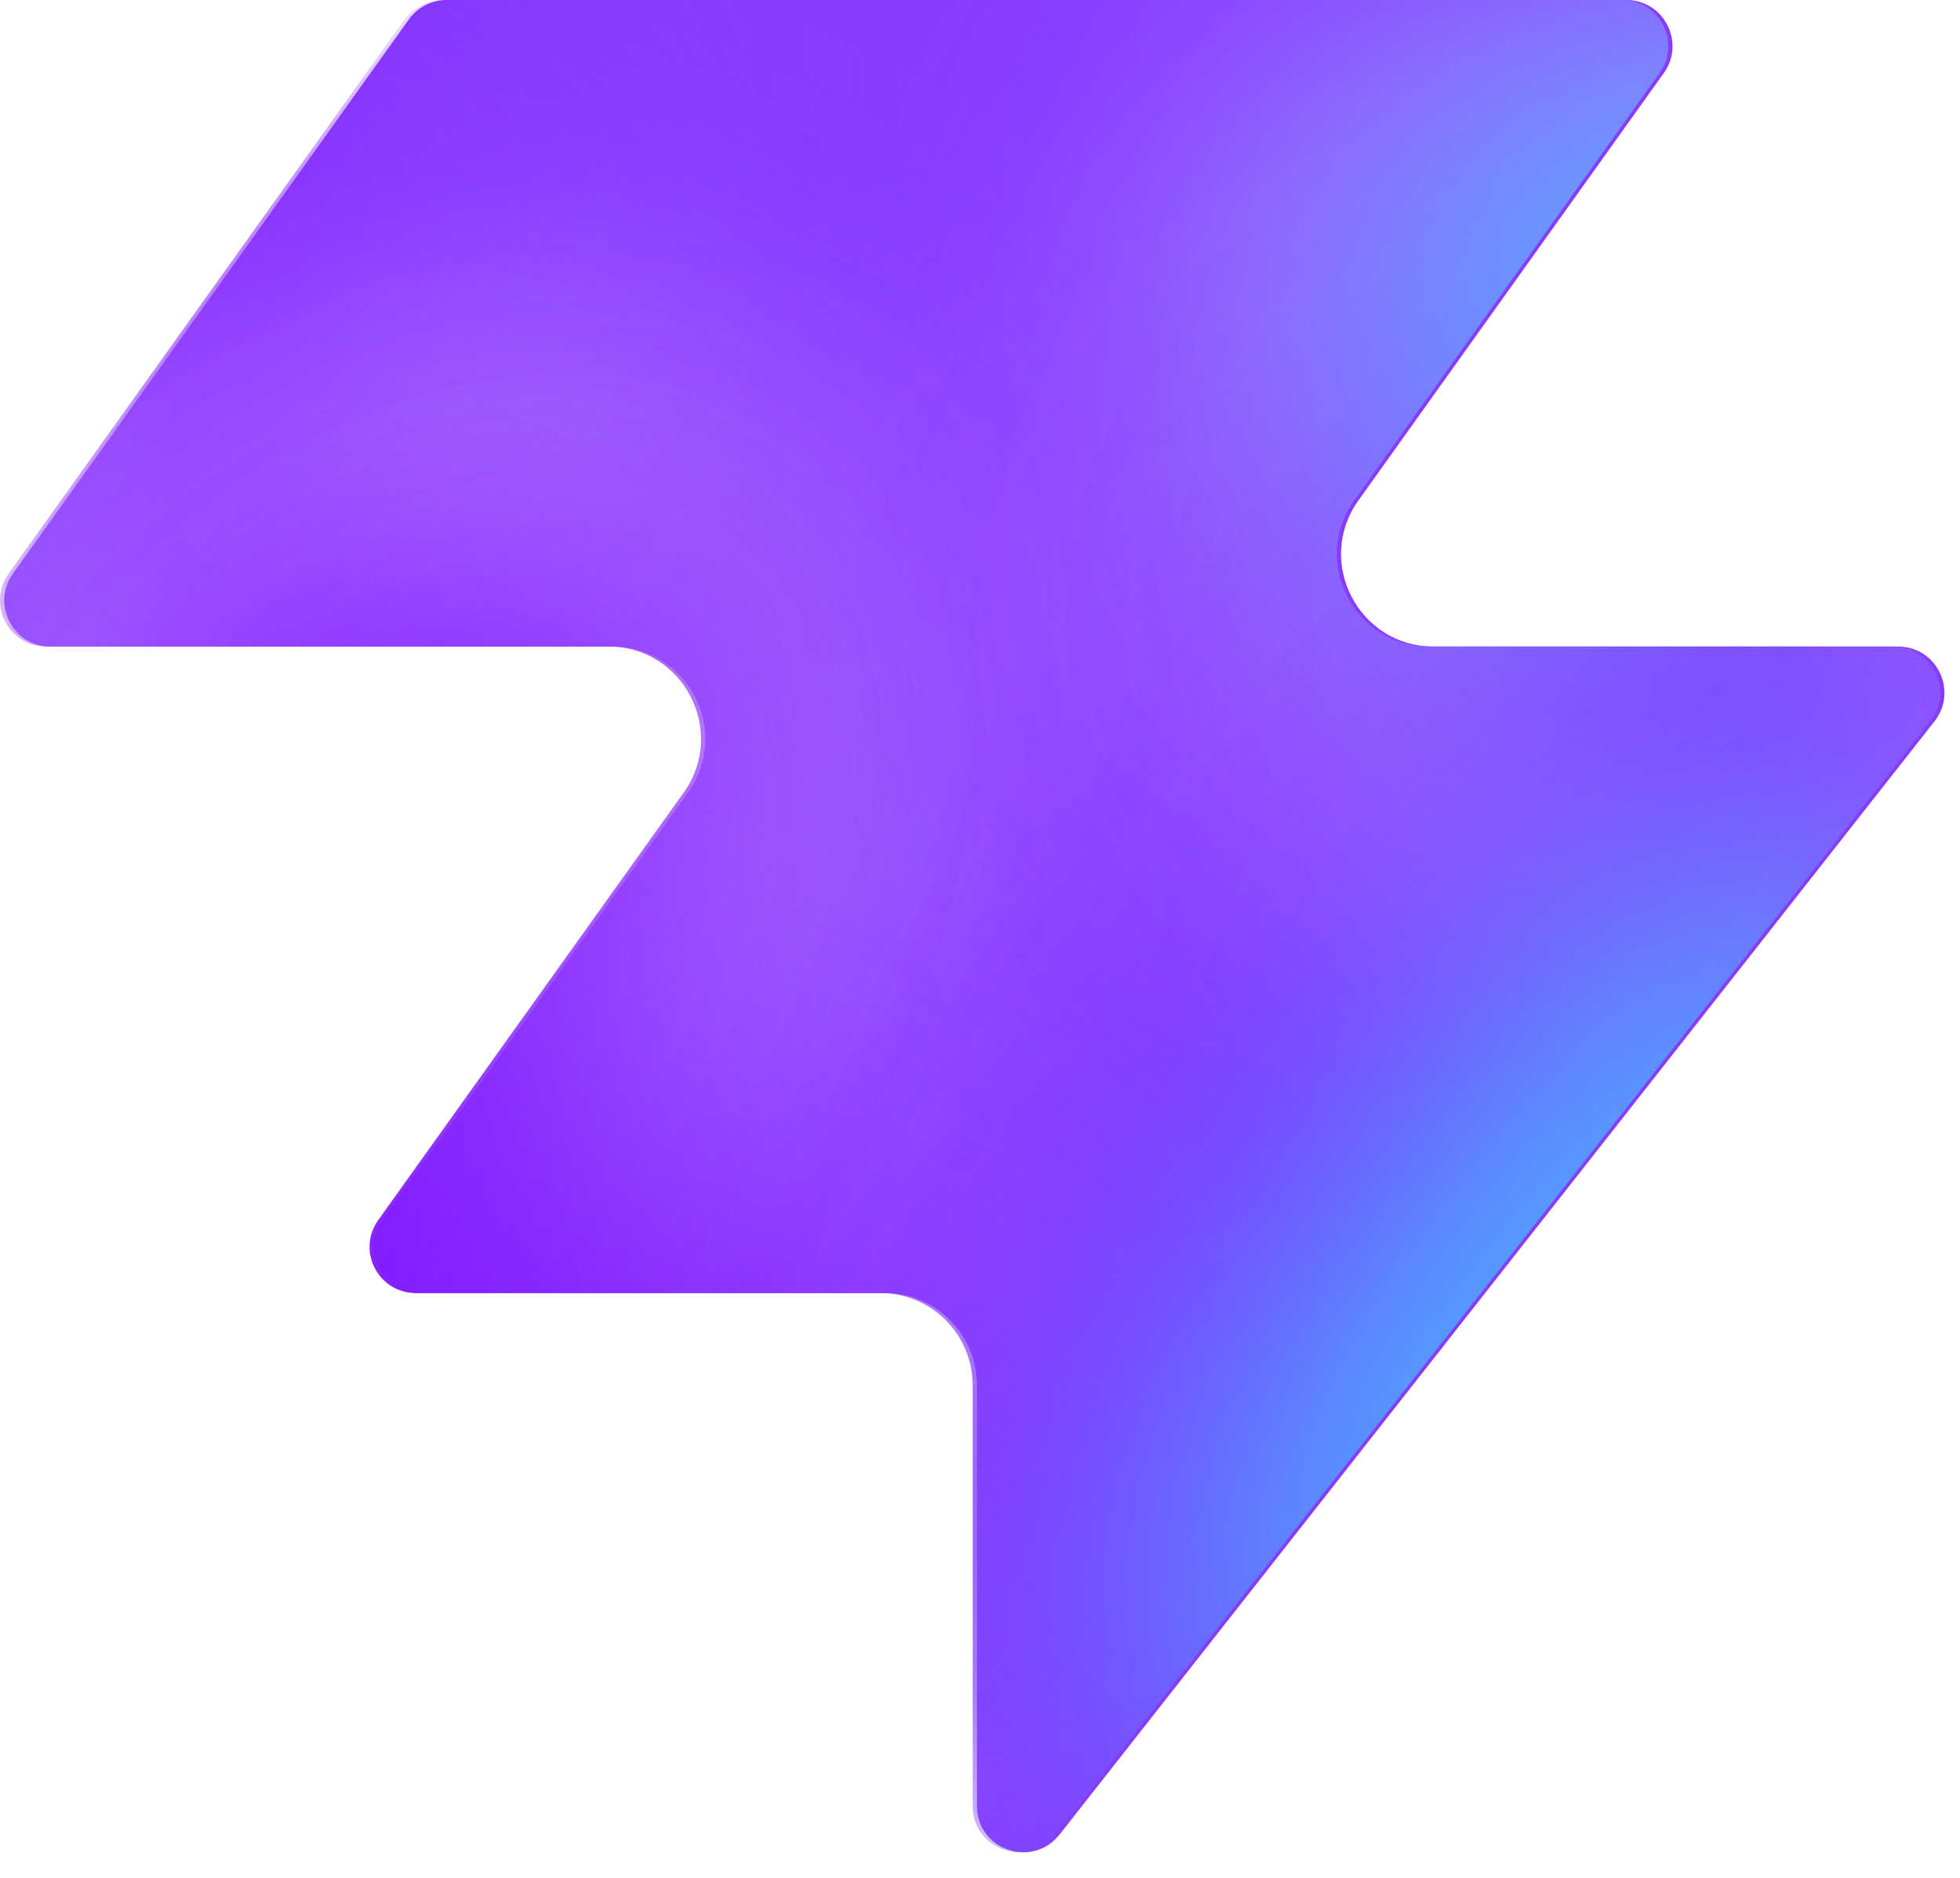
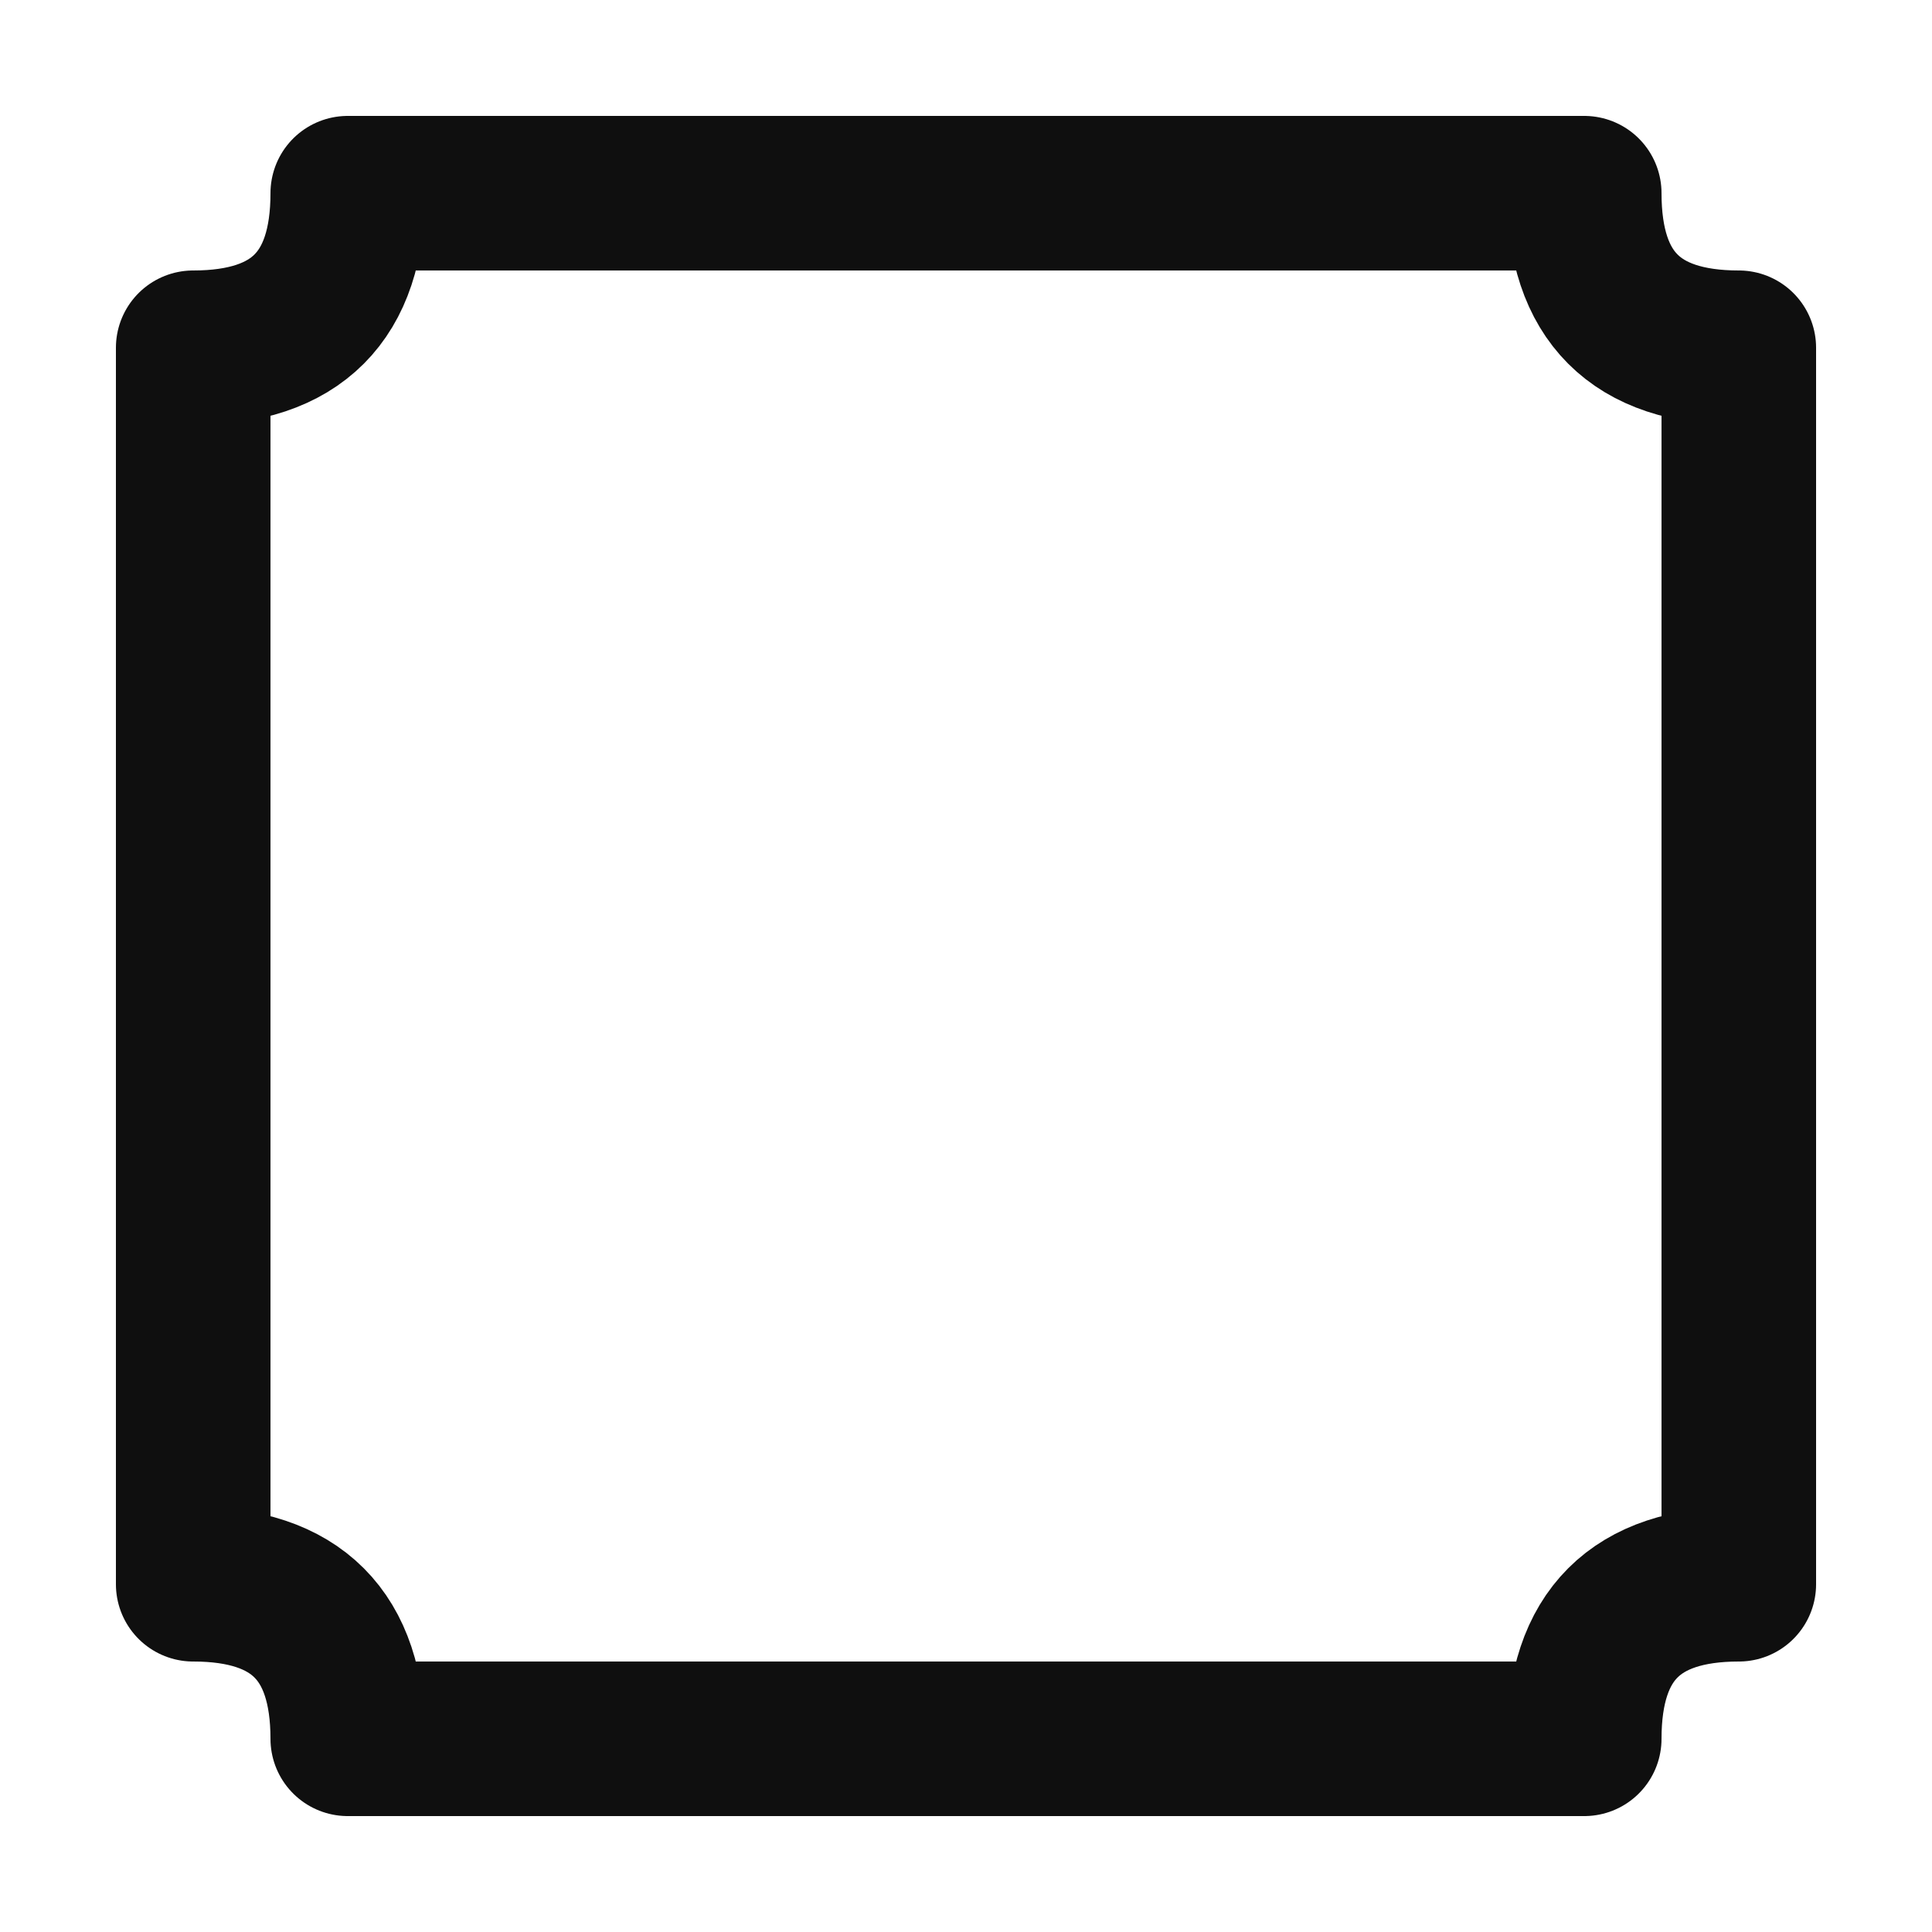
- <svg xmlns="http://www.w3.org/2000/svg" width="48" height="46" fill="none" viewBox="0 0 48 46">
-   <path fill="#863bff" d="M25.946 44.938c-.664.845-2.021.375-2.021-.698V33.937a2.26 2.26 0 0 0-2.262-2.262H10.287c-.92 0-1.456-1.04-.92-1.788l7.48-10.471c1.07-1.497 0-3.578-1.842-3.578H1.237c-.92 0-1.456-1.04-.92-1.788L10.013.474c.214-.297.556-.474.92-.474h28.894c.92 0 1.456 1.04.92 1.788l-7.48 10.471c-1.07 1.498 0 3.579 1.842 3.579h11.377c.943 0 1.473 1.088.89 1.83L25.947 44.94z" style="fill:#863bff;fill:color(display-p3 .525 .23 1);fill-opacity:1" />
-   <mask id="a" width="48" height="46" x="0" y="0" maskUnits="userSpaceOnUse" style="mask-type:alpha">
-     <path fill="#000" d="M25.842 44.938c-.664.844-2.021.375-2.021-.698V33.937a2.26 2.26 0 0 0-2.262-2.262H10.183c-.92 0-1.456-1.04-.92-1.788l7.48-10.471c1.07-1.498 0-3.579-1.842-3.579H1.133c-.92 0-1.456-1.04-.92-1.787L9.91.473c.214-.297.556-.474.92-.474h28.894c.92 0 1.456 1.04.92 1.788l-7.48 10.471c-1.07 1.498 0 3.578 1.842 3.578h11.377c.943 0 1.473 1.088.89 1.832L25.843 44.94z" style="fill:#000;fill-opacity:1" />
-   </mask>
-   <g mask="url(#a)">
-     <g filter="url(#b)">
-       <ellipse cx="5.508" cy="14.704" fill="#ede6ff" rx="5.508" ry="14.704" style="fill:#ede6ff;fill:color(display-p3 .927 .903 1);fill-opacity:1" transform="matrix(.00324 1 1 -.00324 -4.47 31.516)" />
-     </g>
-     <g filter="url(#c)">
-       <ellipse cx="10.399" cy="29.851" fill="#ede6ff" rx="10.399" ry="29.851" style="fill:#ede6ff;fill:color(display-p3 .927 .903 1);fill-opacity:1" transform="matrix(.00324 1 1 -.00324 -39.328 7.883)" />
-     </g>
-     <g filter="url(#d)">
-       <ellipse cx="5.508" cy="30.487" fill="#7e14ff" rx="5.508" ry="30.487" style="fill:#7e14ff;fill:color(display-p3 .492 .077 1);fill-opacity:1" transform="rotate(89.814 -25.913 -14.639)scale(1 -1)" />
-     </g>
-     <g filter="url(#e)">
-       <ellipse cx="5.508" cy="30.599" fill="#7e14ff" rx="5.508" ry="30.599" style="fill:#7e14ff;fill:color(display-p3 .492 .077 1);fill-opacity:1" transform="rotate(89.814 -32.644 -3.334)scale(1 -1)" />
-     </g>
-     <g filter="url(#f)">
-       <ellipse cx="5.508" cy="30.599" fill="#7e14ff" rx="5.508" ry="30.599" style="fill:#7e14ff;fill:color(display-p3 .492 .077 1);fill-opacity:1" transform="matrix(.00324 1 1 -.00324 -34.34 30.47)" />
-     </g>
-     <g filter="url(#g)">
-       <ellipse cx="14.072" cy="22.078" fill="#ede6ff" rx="14.072" ry="22.078" style="fill:#ede6ff;fill:color(display-p3 .927 .903 1);fill-opacity:1" transform="rotate(93.35 24.506 48.493)scale(-1 1)" />
-     </g>
-     <g filter="url(#h)">
-       <ellipse cx="3.47" cy="21.501" fill="#7e14ff" rx="3.47" ry="21.501" style="fill:#7e14ff;fill:color(display-p3 .492 .077 1);fill-opacity:1" transform="rotate(89.009 28.708 47.59)scale(-1 1)" />
-     </g>
-     <g filter="url(#i)">
-       <ellipse cx="3.47" cy="21.501" fill="#7e14ff" rx="3.47" ry="21.501" style="fill:#7e14ff;fill:color(display-p3 .492 .077 1);fill-opacity:1" transform="rotate(89.009 28.708 47.59)scale(-1 1)" />
-     </g>
-     <g filter="url(#j)">
-       <ellipse cx=".387" cy="8.972" fill="#7e14ff" rx="4.407" ry="29.108" style="fill:#7e14ff;fill:color(display-p3 .492 .077 1);fill-opacity:1" transform="rotate(39.51 .387 8.972)" />
-     </g>
-     <g filter="url(#k)">
-       <ellipse cx="47.523" cy="-6.092" fill="#7e14ff" rx="4.407" ry="29.108" style="fill:#7e14ff;fill:color(display-p3 .492 .077 1);fill-opacity:1" transform="rotate(37.892 47.523 -6.092)" />
-     </g>
-     <g filter="url(#l)">
-       <ellipse cx="41.412" cy="6.333" fill="#47bfff" rx="5.971" ry="9.665" style="fill:#47bfff;fill:color(display-p3 .28 .748 1);fill-opacity:1" transform="rotate(37.892 41.412 6.333)" />
-     </g>
-     <g filter="url(#m)">
-       <ellipse cx="-1.879" cy="38.332" fill="#7e14ff" rx="4.407" ry="29.108" style="fill:#7e14ff;fill:color(display-p3 .492 .077 1);fill-opacity:1" transform="rotate(37.892 -1.88 38.332)" />
-     </g>
-     <g filter="url(#n)">
-       <ellipse cx="-1.879" cy="38.332" fill="#7e14ff" rx="4.407" ry="29.108" style="fill:#7e14ff;fill:color(display-p3 .492 .077 1);fill-opacity:1" transform="rotate(37.892 -1.88 38.332)" />
-     </g>
-     <g filter="url(#o)">
-       <ellipse cx="35.651" cy="29.907" fill="#7e14ff" rx="4.407" ry="29.108" style="fill:#7e14ff;fill:color(display-p3 .492 .077 1);fill-opacity:1" transform="rotate(37.892 35.651 29.907)" />
-     </g>
-     <g filter="url(#p)">
-       <ellipse cx="38.418" cy="32.4" fill="#47bfff" rx="5.971" ry="15.297" style="fill:#47bfff;fill:color(display-p3 .28 .748 1);fill-opacity:1" transform="rotate(37.892 38.418 32.4)" />
-     </g>
-   </g>
-   <defs>
-     <filter id="b" width="60.045" height="41.654" x="-19.77" y="16.149" color-interpolation-filters="sRGB" filterUnits="userSpaceOnUse">
-       <feFlood flood-opacity="0" result="BackgroundImageFix" />
-       <feBlend in="SourceGraphic" in2="BackgroundImageFix" result="shape" />
-       <feGaussianBlur result="effect1_foregroundBlur_2002_17158" stdDeviation="7.659" />
-     </filter>
-     <filter id="c" width="90.34" height="51.437" x="-54.613" y="-7.533" color-interpolation-filters="sRGB" filterUnits="userSpaceOnUse">
-       <feFlood flood-opacity="0" result="BackgroundImageFix" />
-       <feBlend in="SourceGraphic" in2="BackgroundImageFix" result="shape" />
-       <feGaussianBlur result="effect1_foregroundBlur_2002_17158" stdDeviation="7.659" />
-     </filter>
-     <filter id="d" width="79.355" height="29.4" x="-49.64" y="2.03" color-interpolation-filters="sRGB" filterUnits="userSpaceOnUse">
-       <feFlood flood-opacity="0" result="BackgroundImageFix" />
-       <feBlend in="SourceGraphic" in2="BackgroundImageFix" result="shape" />
-       <feGaussianBlur result="effect1_foregroundBlur_2002_17158" stdDeviation="4.596" />
-     </filter>
-     <filter id="e" width="79.579" height="29.4" x="-45.045" y="20.029" color-interpolation-filters="sRGB" filterUnits="userSpaceOnUse">
-       <feFlood flood-opacity="0" result="BackgroundImageFix" />
-       <feBlend in="SourceGraphic" in2="BackgroundImageFix" result="shape" />
-       <feGaussianBlur result="effect1_foregroundBlur_2002_17158" stdDeviation="4.596" />
-     </filter>
-     <filter id="f" width="79.579" height="29.4" x="-43.513" y="21.178" color-interpolation-filters="sRGB" filterUnits="userSpaceOnUse">
-       <feFlood flood-opacity="0" result="BackgroundImageFix" />
-       <feBlend in="SourceGraphic" in2="BackgroundImageFix" result="shape" />
-       <feGaussianBlur result="effect1_foregroundBlur_2002_17158" stdDeviation="4.596" />
-     </filter>
-     <filter id="g" width="74.749" height="58.852" x="15.756" y="-17.901" color-interpolation-filters="sRGB" filterUnits="userSpaceOnUse">
-       <feFlood flood-opacity="0" result="BackgroundImageFix" />
-       <feBlend in="SourceGraphic" in2="BackgroundImageFix" result="shape" />
-       <feGaussianBlur result="effect1_foregroundBlur_2002_17158" stdDeviation="7.659" />
-     </filter>
-     <filter id="h" width="61.377" height="25.362" x="23.548" y="2.284" color-interpolation-filters="sRGB" filterUnits="userSpaceOnUse">
-       <feFlood flood-opacity="0" result="BackgroundImageFix" />
-       <feBlend in="SourceGraphic" in2="BackgroundImageFix" result="shape" />
-       <feGaussianBlur result="effect1_foregroundBlur_2002_17158" stdDeviation="4.596" />
-     </filter>
-     <filter id="i" width="61.377" height="25.362" x="23.548" y="2.284" color-interpolation-filters="sRGB" filterUnits="userSpaceOnUse">
-       <feFlood flood-opacity="0" result="BackgroundImageFix" />
-       <feBlend in="SourceGraphic" in2="BackgroundImageFix" result="shape" />
-       <feGaussianBlur result="effect1_foregroundBlur_2002_17158" stdDeviation="4.596" />
-     </filter>
-     <filter id="j" width="56.045" height="63.649" x="-27.636" y="-22.853" color-interpolation-filters="sRGB" filterUnits="userSpaceOnUse">
-       <feFlood flood-opacity="0" result="BackgroundImageFix" />
-       <feBlend in="SourceGraphic" in2="BackgroundImageFix" result="shape" />
-       <feGaussianBlur result="effect1_foregroundBlur_2002_17158" stdDeviation="4.596" />
-     </filter>
-     <filter id="k" width="54.814" height="64.646" x="20.116" y="-38.415" color-interpolation-filters="sRGB" filterUnits="userSpaceOnUse">
-       <feFlood flood-opacity="0" result="BackgroundImageFix" />
-       <feBlend in="SourceGraphic" in2="BackgroundImageFix" result="shape" />
-       <feGaussianBlur result="effect1_foregroundBlur_2002_17158" stdDeviation="4.596" />
-     </filter>
-     <filter id="l" width="33.541" height="35.313" x="24.641" y="-11.323" color-interpolation-filters="sRGB" filterUnits="userSpaceOnUse">
-       <feFlood flood-opacity="0" result="BackgroundImageFix" />
-       <feBlend in="SourceGraphic" in2="BackgroundImageFix" result="shape" />
-       <feGaussianBlur result="effect1_foregroundBlur_2002_17158" stdDeviation="4.596" />
-     </filter>
-     <filter id="m" width="54.814" height="64.646" x="-29.286" y="6.009" color-interpolation-filters="sRGB" filterUnits="userSpaceOnUse">
-       <feFlood flood-opacity="0" result="BackgroundImageFix" />
-       <feBlend in="SourceGraphic" in2="BackgroundImageFix" result="shape" />
-       <feGaussianBlur result="effect1_foregroundBlur_2002_17158" stdDeviation="4.596" />
-     </filter>
-     <filter id="n" width="54.814" height="64.646" x="-29.286" y="6.009" color-interpolation-filters="sRGB" filterUnits="userSpaceOnUse">
-       <feFlood flood-opacity="0" result="BackgroundImageFix" />
-       <feBlend in="SourceGraphic" in2="BackgroundImageFix" result="shape" />
-       <feGaussianBlur result="effect1_foregroundBlur_2002_17158" stdDeviation="4.596" />
-     </filter>
-     <filter id="o" width="54.814" height="64.646" x="8.244" y="-2.416" color-interpolation-filters="sRGB" filterUnits="userSpaceOnUse">
-       <feFlood flood-opacity="0" result="BackgroundImageFix" />
-       <feBlend in="SourceGraphic" in2="BackgroundImageFix" result="shape" />
-       <feGaussianBlur result="effect1_foregroundBlur_2002_17158" stdDeviation="4.596" />
-     </filter>
-     <filter id="p" width="39.409" height="43.623" x="18.713" y="10.588" color-interpolation-filters="sRGB" filterUnits="userSpaceOnUse">
-       <feFlood flood-opacity="0" result="BackgroundImageFix" />
-       <feBlend in="SourceGraphic" in2="BackgroundImageFix" result="shape" />
-       <feGaussianBlur result="effect1_foregroundBlur_2002_17158" stdDeviation="4.596" />
-     </filter>
-   </defs>
+ <svg xmlns="http://www.w3.org/2000/svg" width="100" height="100" viewBox="0 0 100 100">
+   <path d="M 18 10 L 82 10 Q 82 18 90 18 L 90 82 Q 82 82 82 90 L 18 90 Q 18 82 10 82 L 10 18 Q 18 18 18 10 Z" fill="none" stroke="#0f0f0f" stroke-width="8" stroke-linejoin="round" />
</svg>
